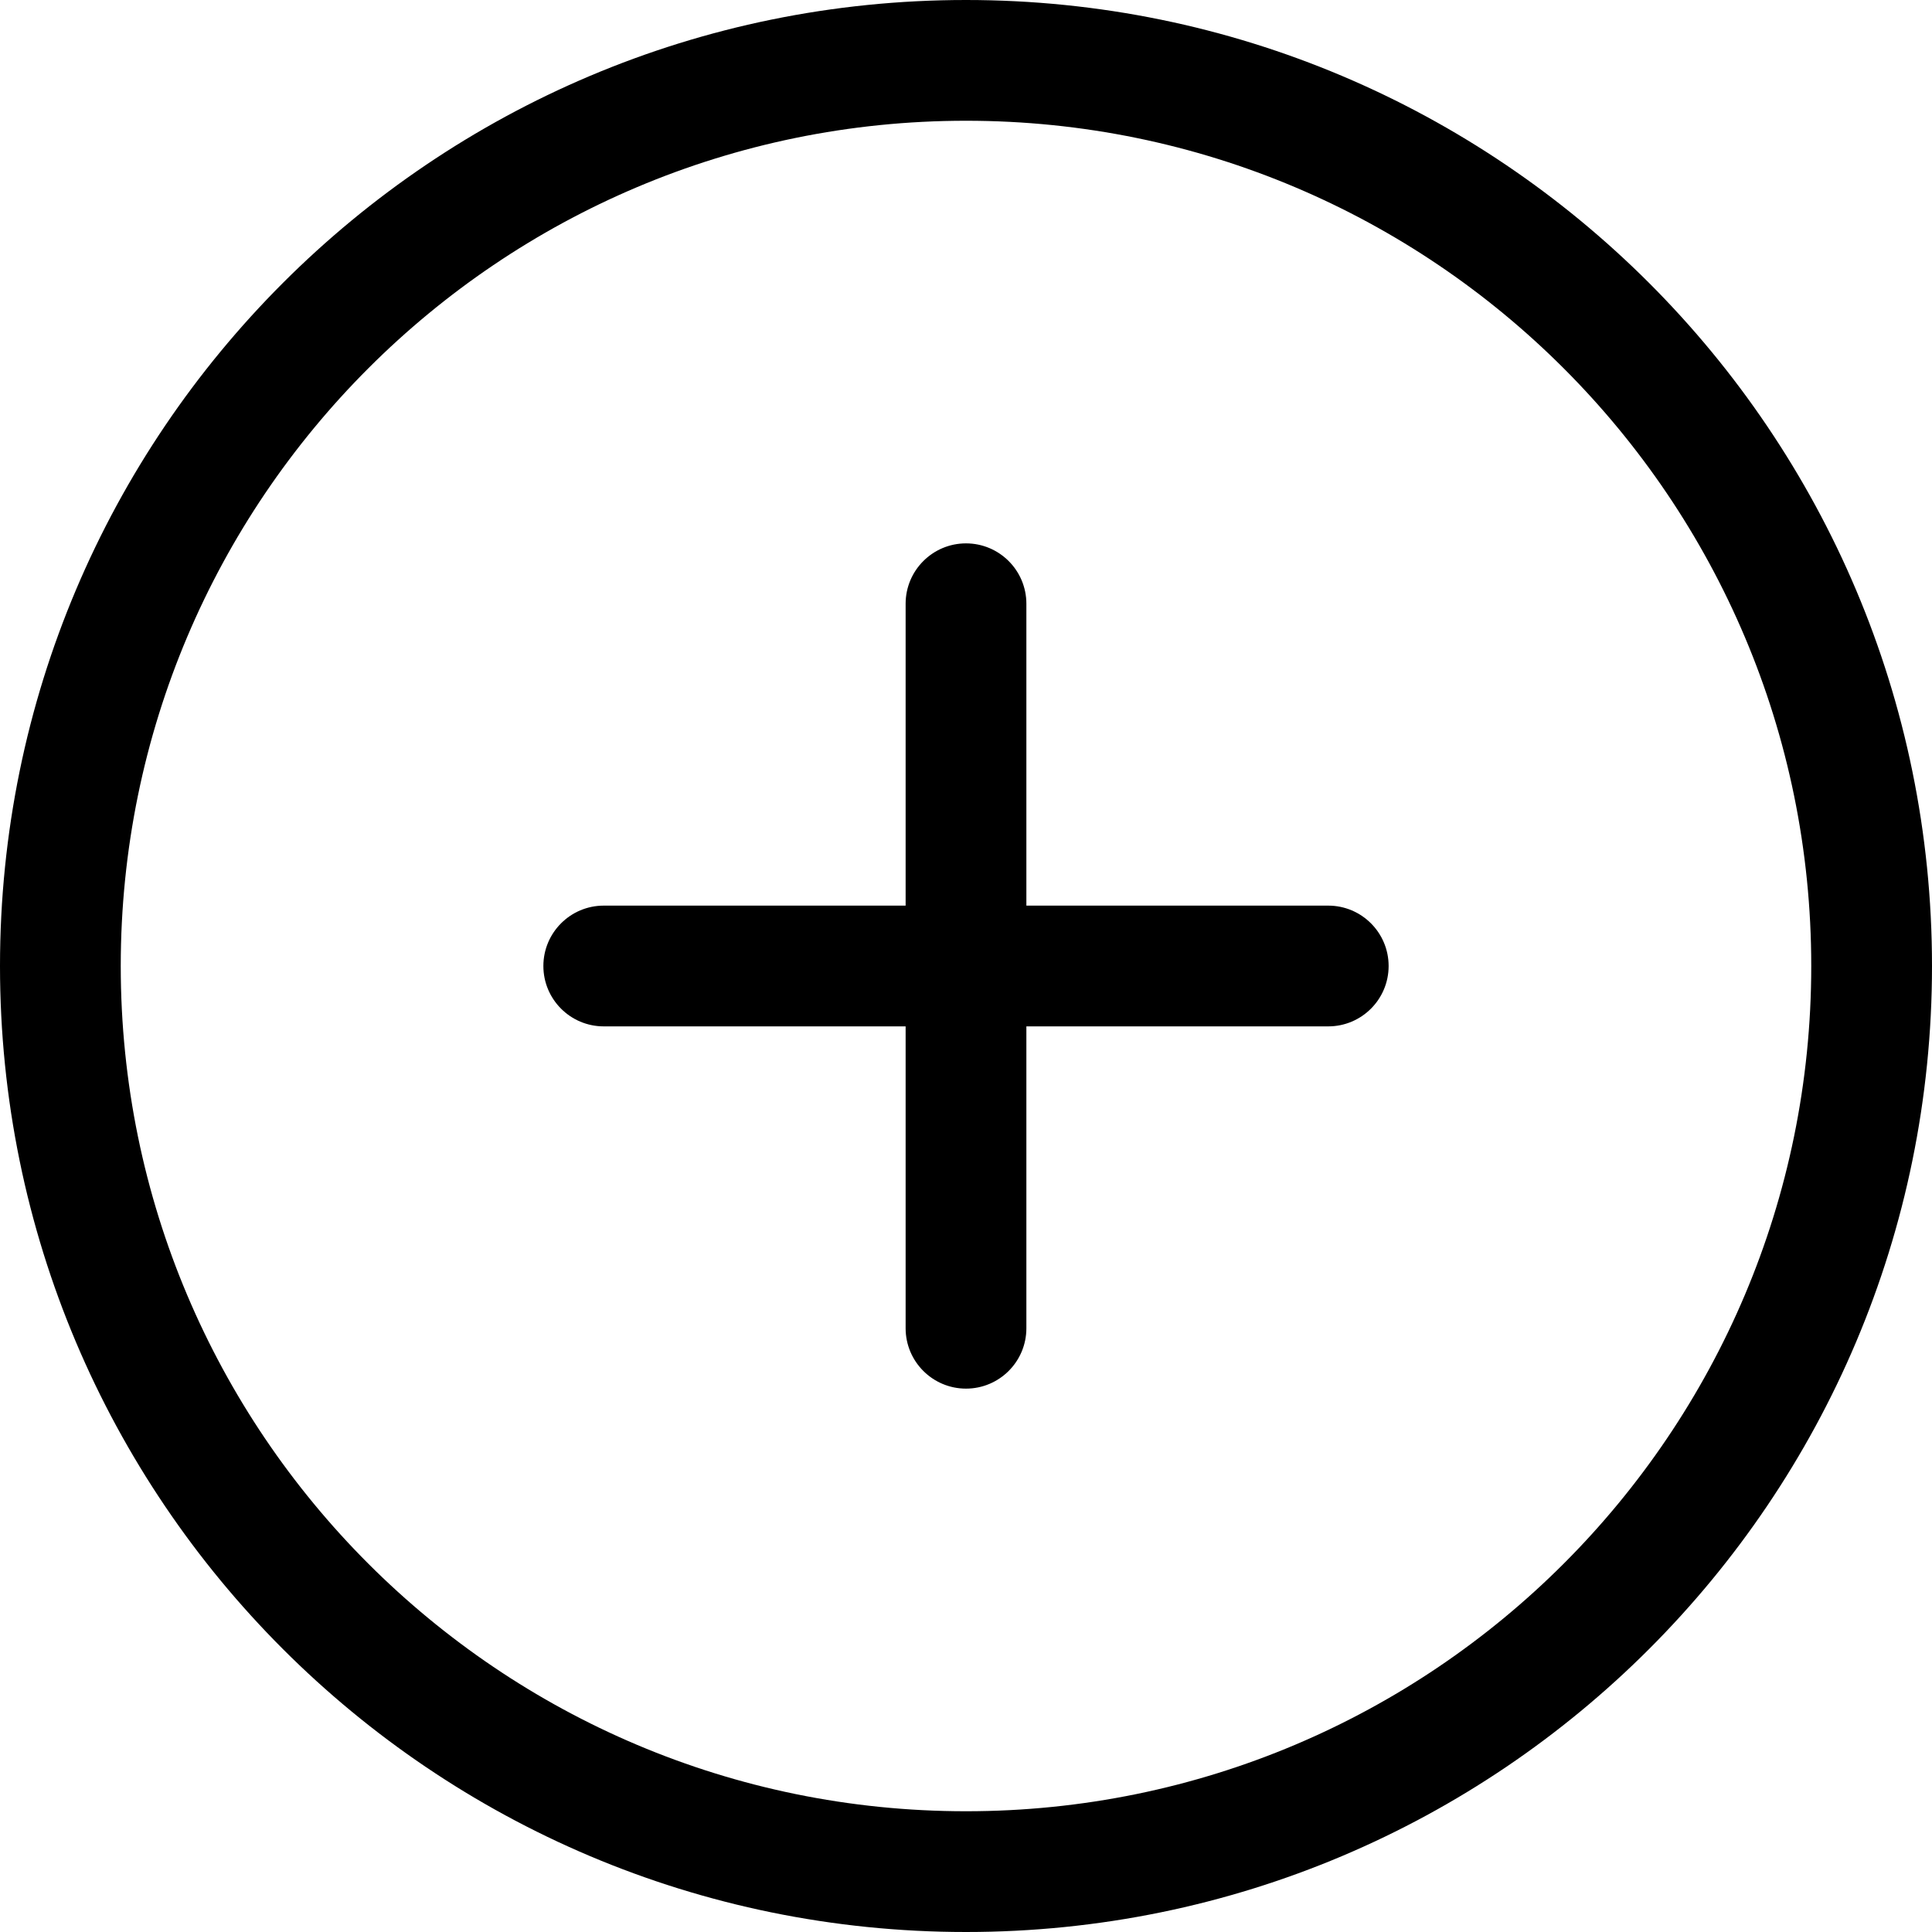
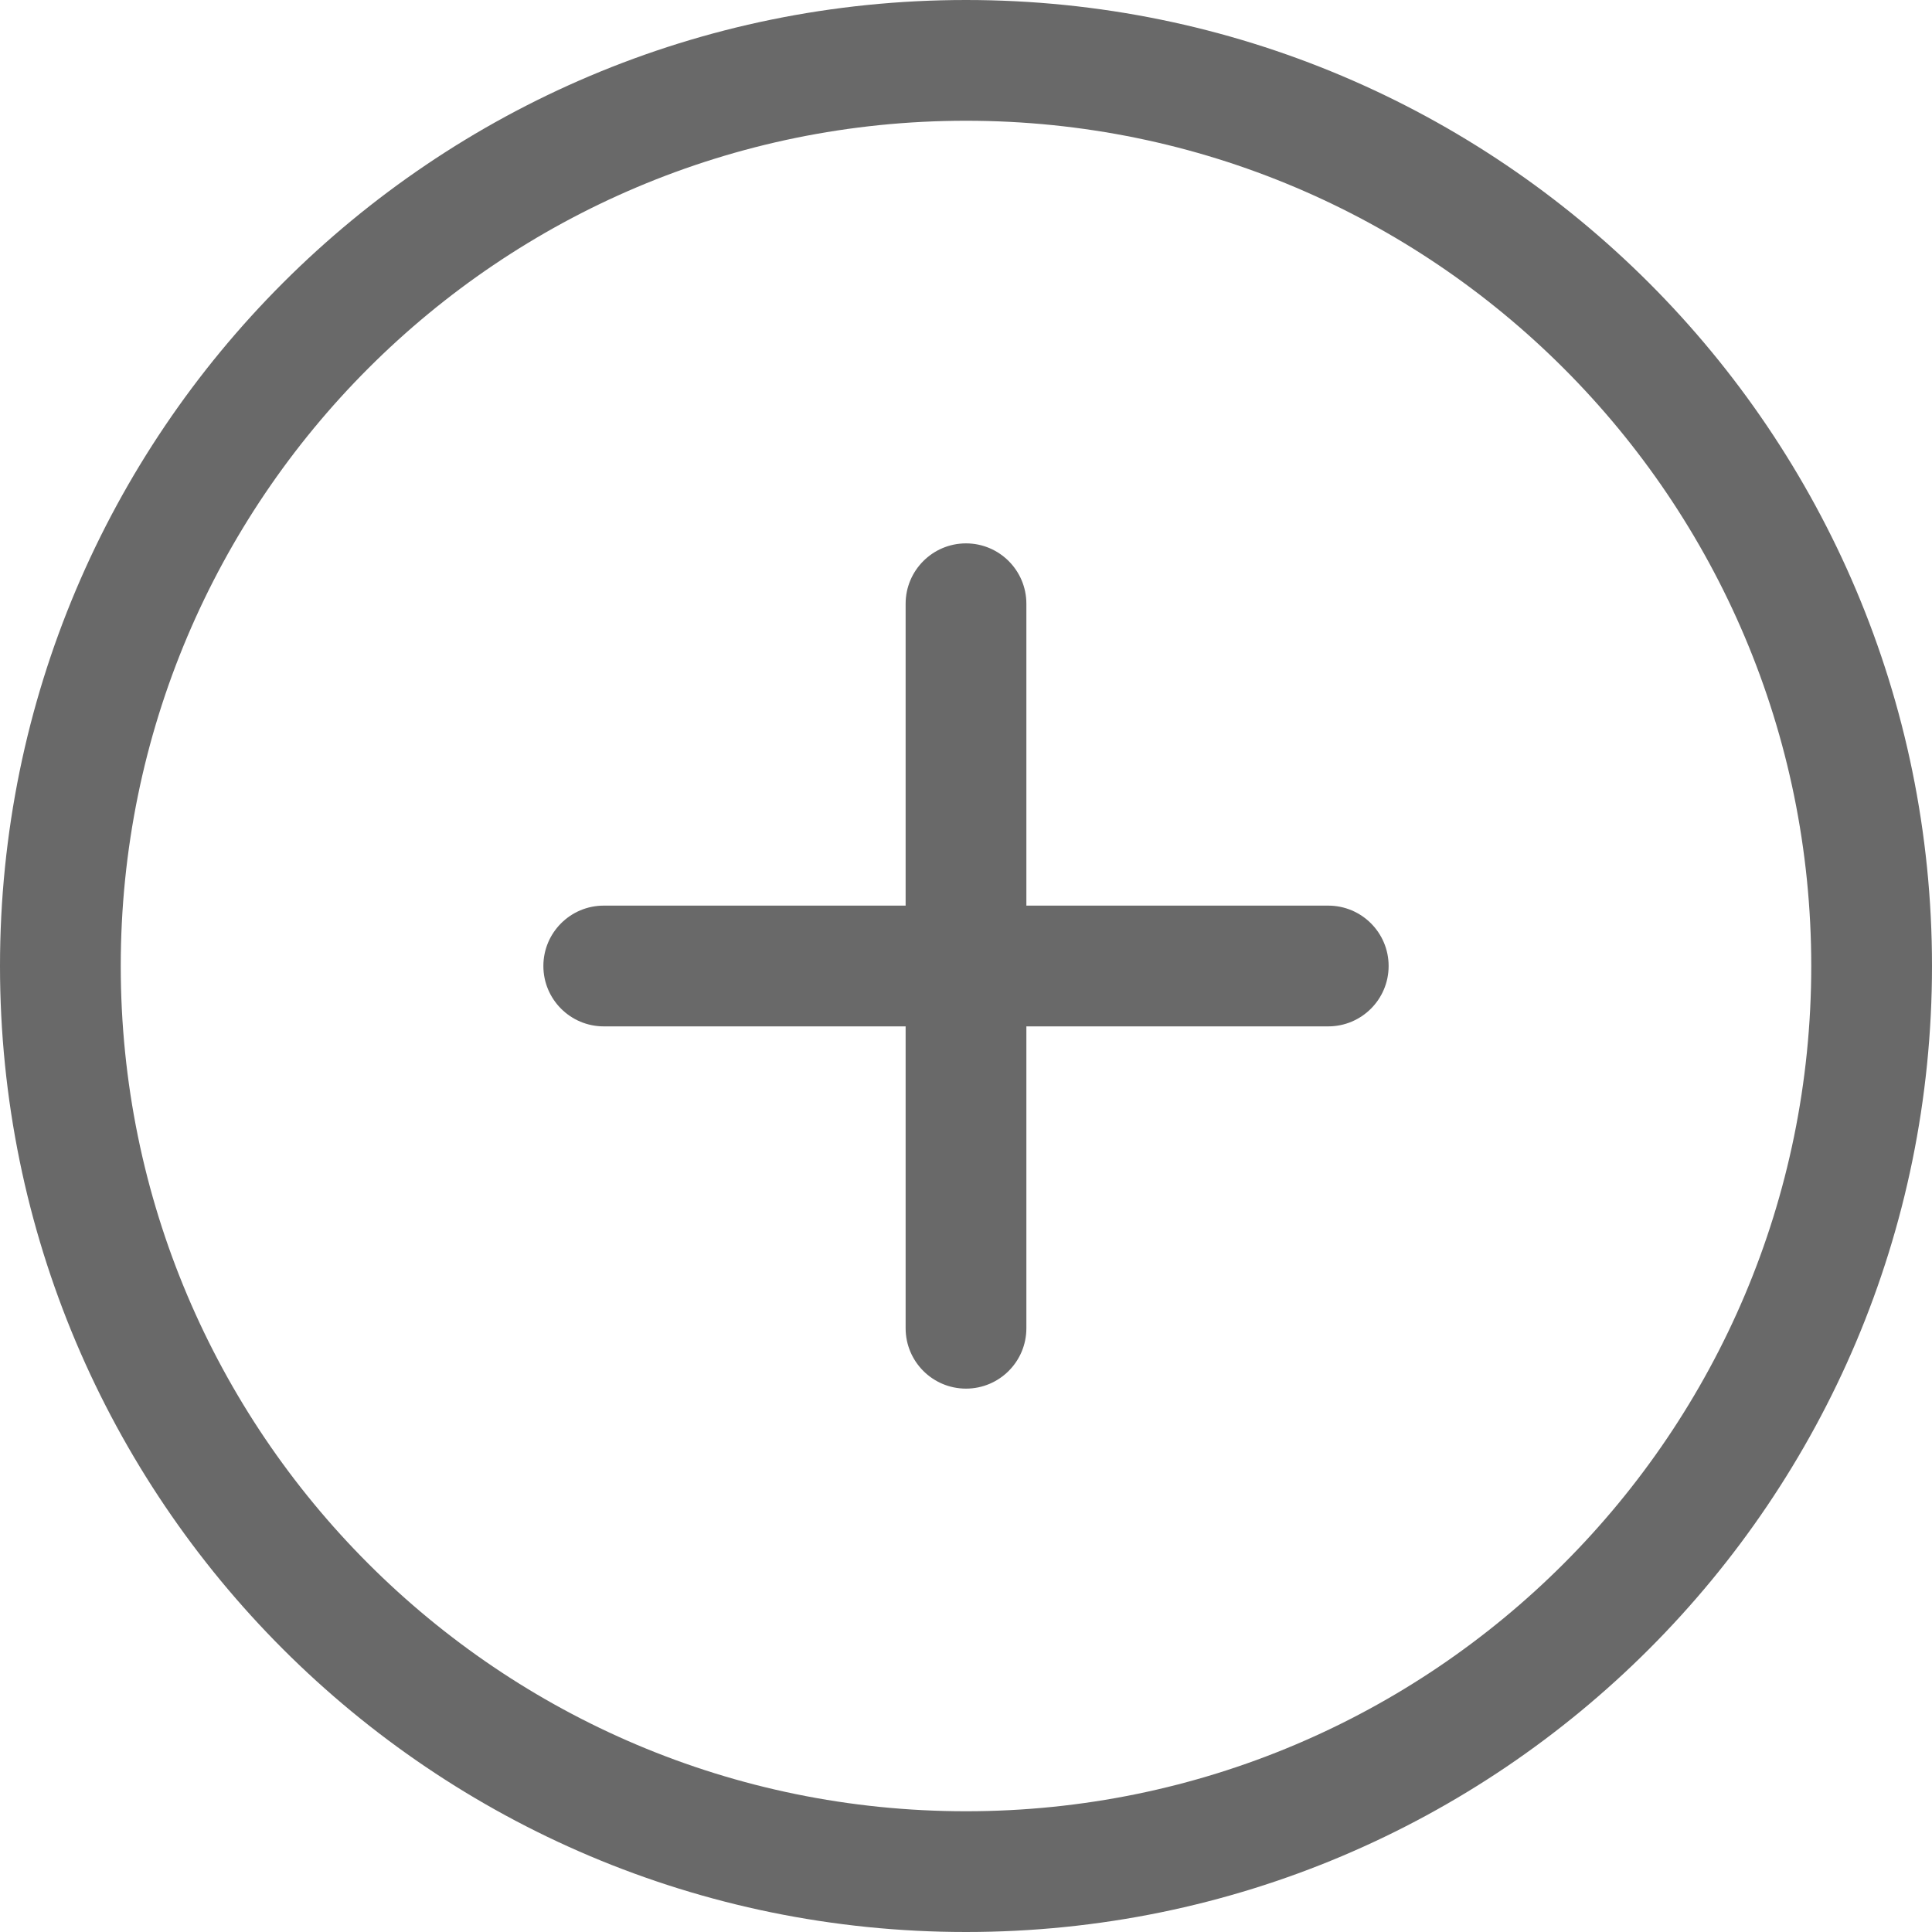
<svg xmlns="http://www.w3.org/2000/svg" version="1.1" id="Capa_1" x="0px" y="0px" width="612px" height="612px" viewBox="0 0 612 612" style="enable-background:new 0 0 612 612;" xml:space="preserve">
  <g>
    <g id="_x38__3_">
      <g>
-         <path d="M306,0C136.992,0,0,136.992,0,306s136.992,306,306,306s306-137.012,306-306S475.008,0,306,0z M306,573.75     C158.125,573.75,38.25,453.875,38.25,306C38.25,158.125,158.125,38.25,306,38.25c147.875,0,267.75,119.875,267.75,267.75     C573.75,453.875,453.875,573.75,306,573.75z M420.75,286.875h-95.625V191.25c0-10.557-8.568-19.125-19.125-19.125     c-10.557,0-19.125,8.568-19.125,19.125v95.625H191.25c-10.557,0-19.125,8.568-19.125,19.125c0,10.557,8.568,19.125,19.125,19.125     h95.625v95.625c0,10.557,8.568,19.125,19.125,19.125c10.557,0,19.125-8.568,19.125-19.125v-95.625h95.625     c10.557,0,19.125-8.568,19.125-19.125C439.875,295.443,431.307,286.875,420.75,286.875z" />
+         <path d="M306,0C136.992,0,0,136.992,0,306s136.992,306,306,306s306-137.012,306-306S475.008,0,306,0z M306,573.75     C158.125,573.75,38.25,453.875,38.25,306C38.25,158.125,158.125,38.25,306,38.25c147.875,0,267.75,119.875,267.75,267.75     C573.75,453.875,453.875,573.75,306,573.75z M420.75,286.875h-95.625V191.25c0-10.557-8.568-19.125-19.125-19.125     c-10.557,0-19.125,8.568-19.125,19.125v95.625H191.25c-10.557,0-19.125,8.568-19.125,19.125c0,10.557,8.568,19.125,19.125,19.125     h95.625v95.625c0,10.557,8.568,19.125,19.125,19.125c10.557,0,19.125-8.568,19.125-19.125v-95.625h95.625     c10.557,0,19.125-8.568,19.125-19.125C439.875,295.443,431.307,286.875,420.75,286.875z" fill="#696969" />
      </g>
    </g>
  </g>
  <g>
</g>
  <g>
</g>
  <g>
</g>
  <g>
</g>
  <g>
</g>
  <g>
</g>
  <g>
</g>
  <g>
</g>
  <g>
</g>
  <g>
</g>
  <g>
</g>
  <g>
</g>
  <g>
</g>
  <g>
</g>
  <g>
</g>
</svg>
